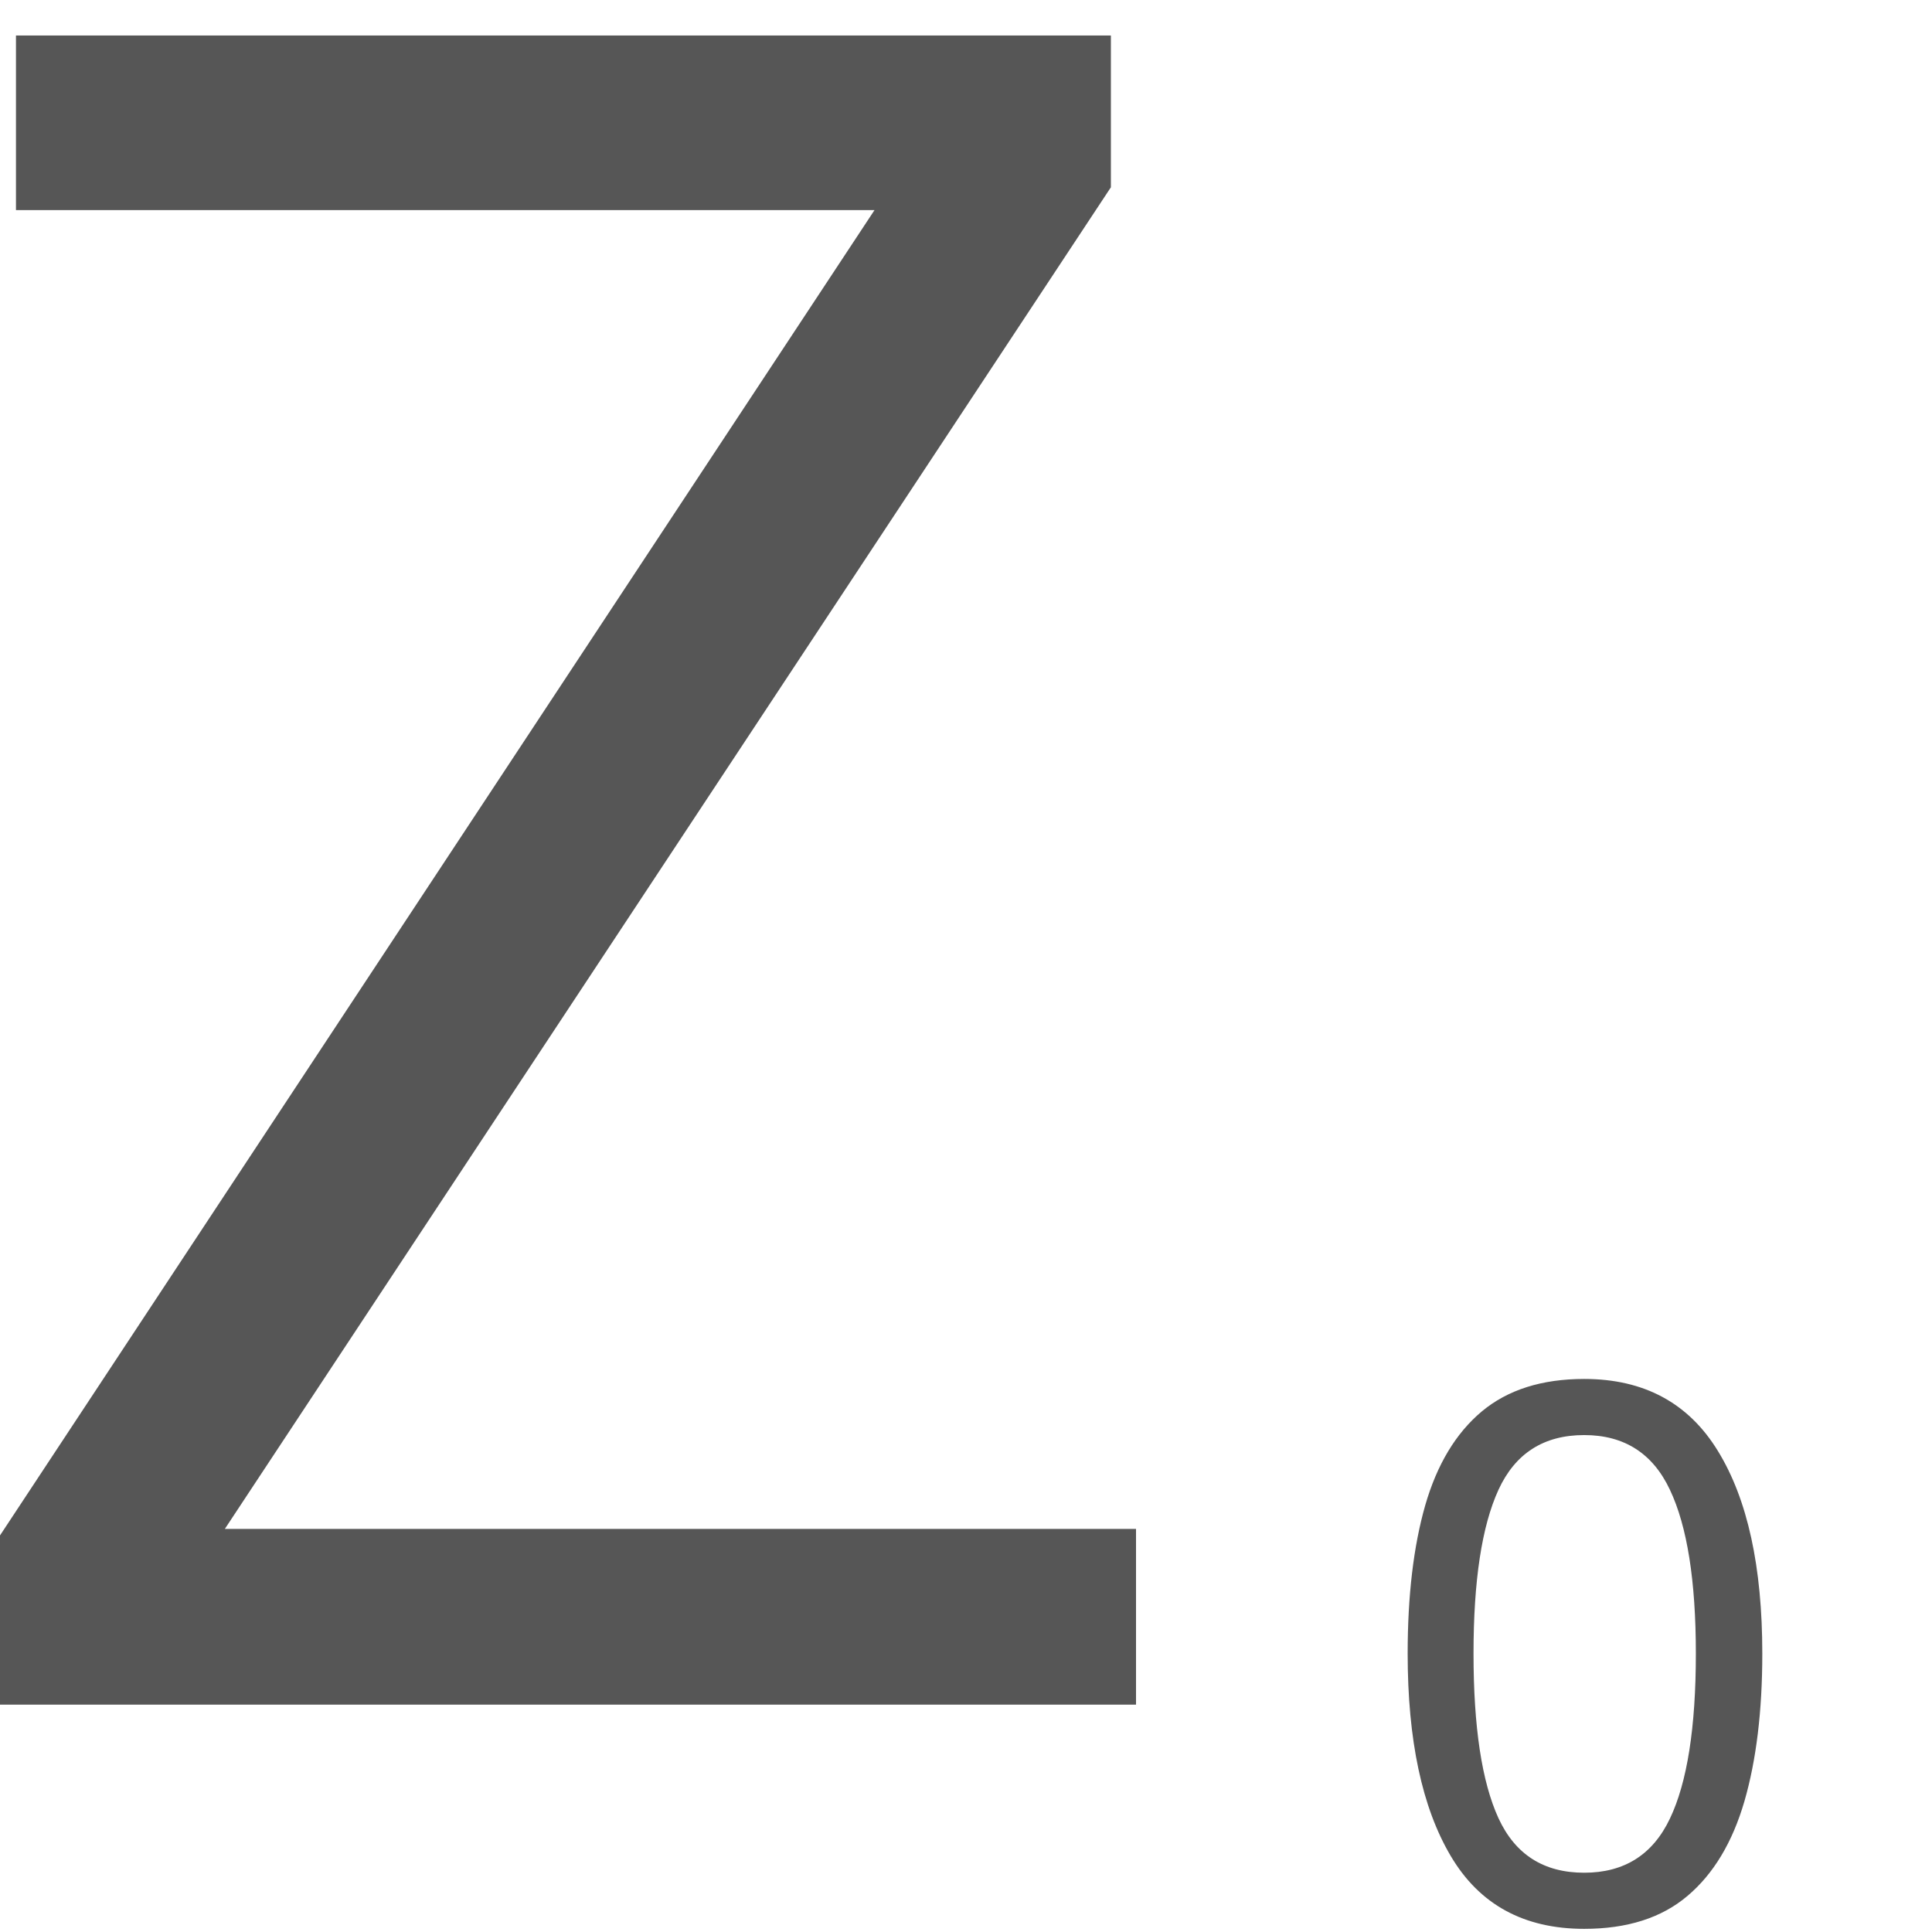
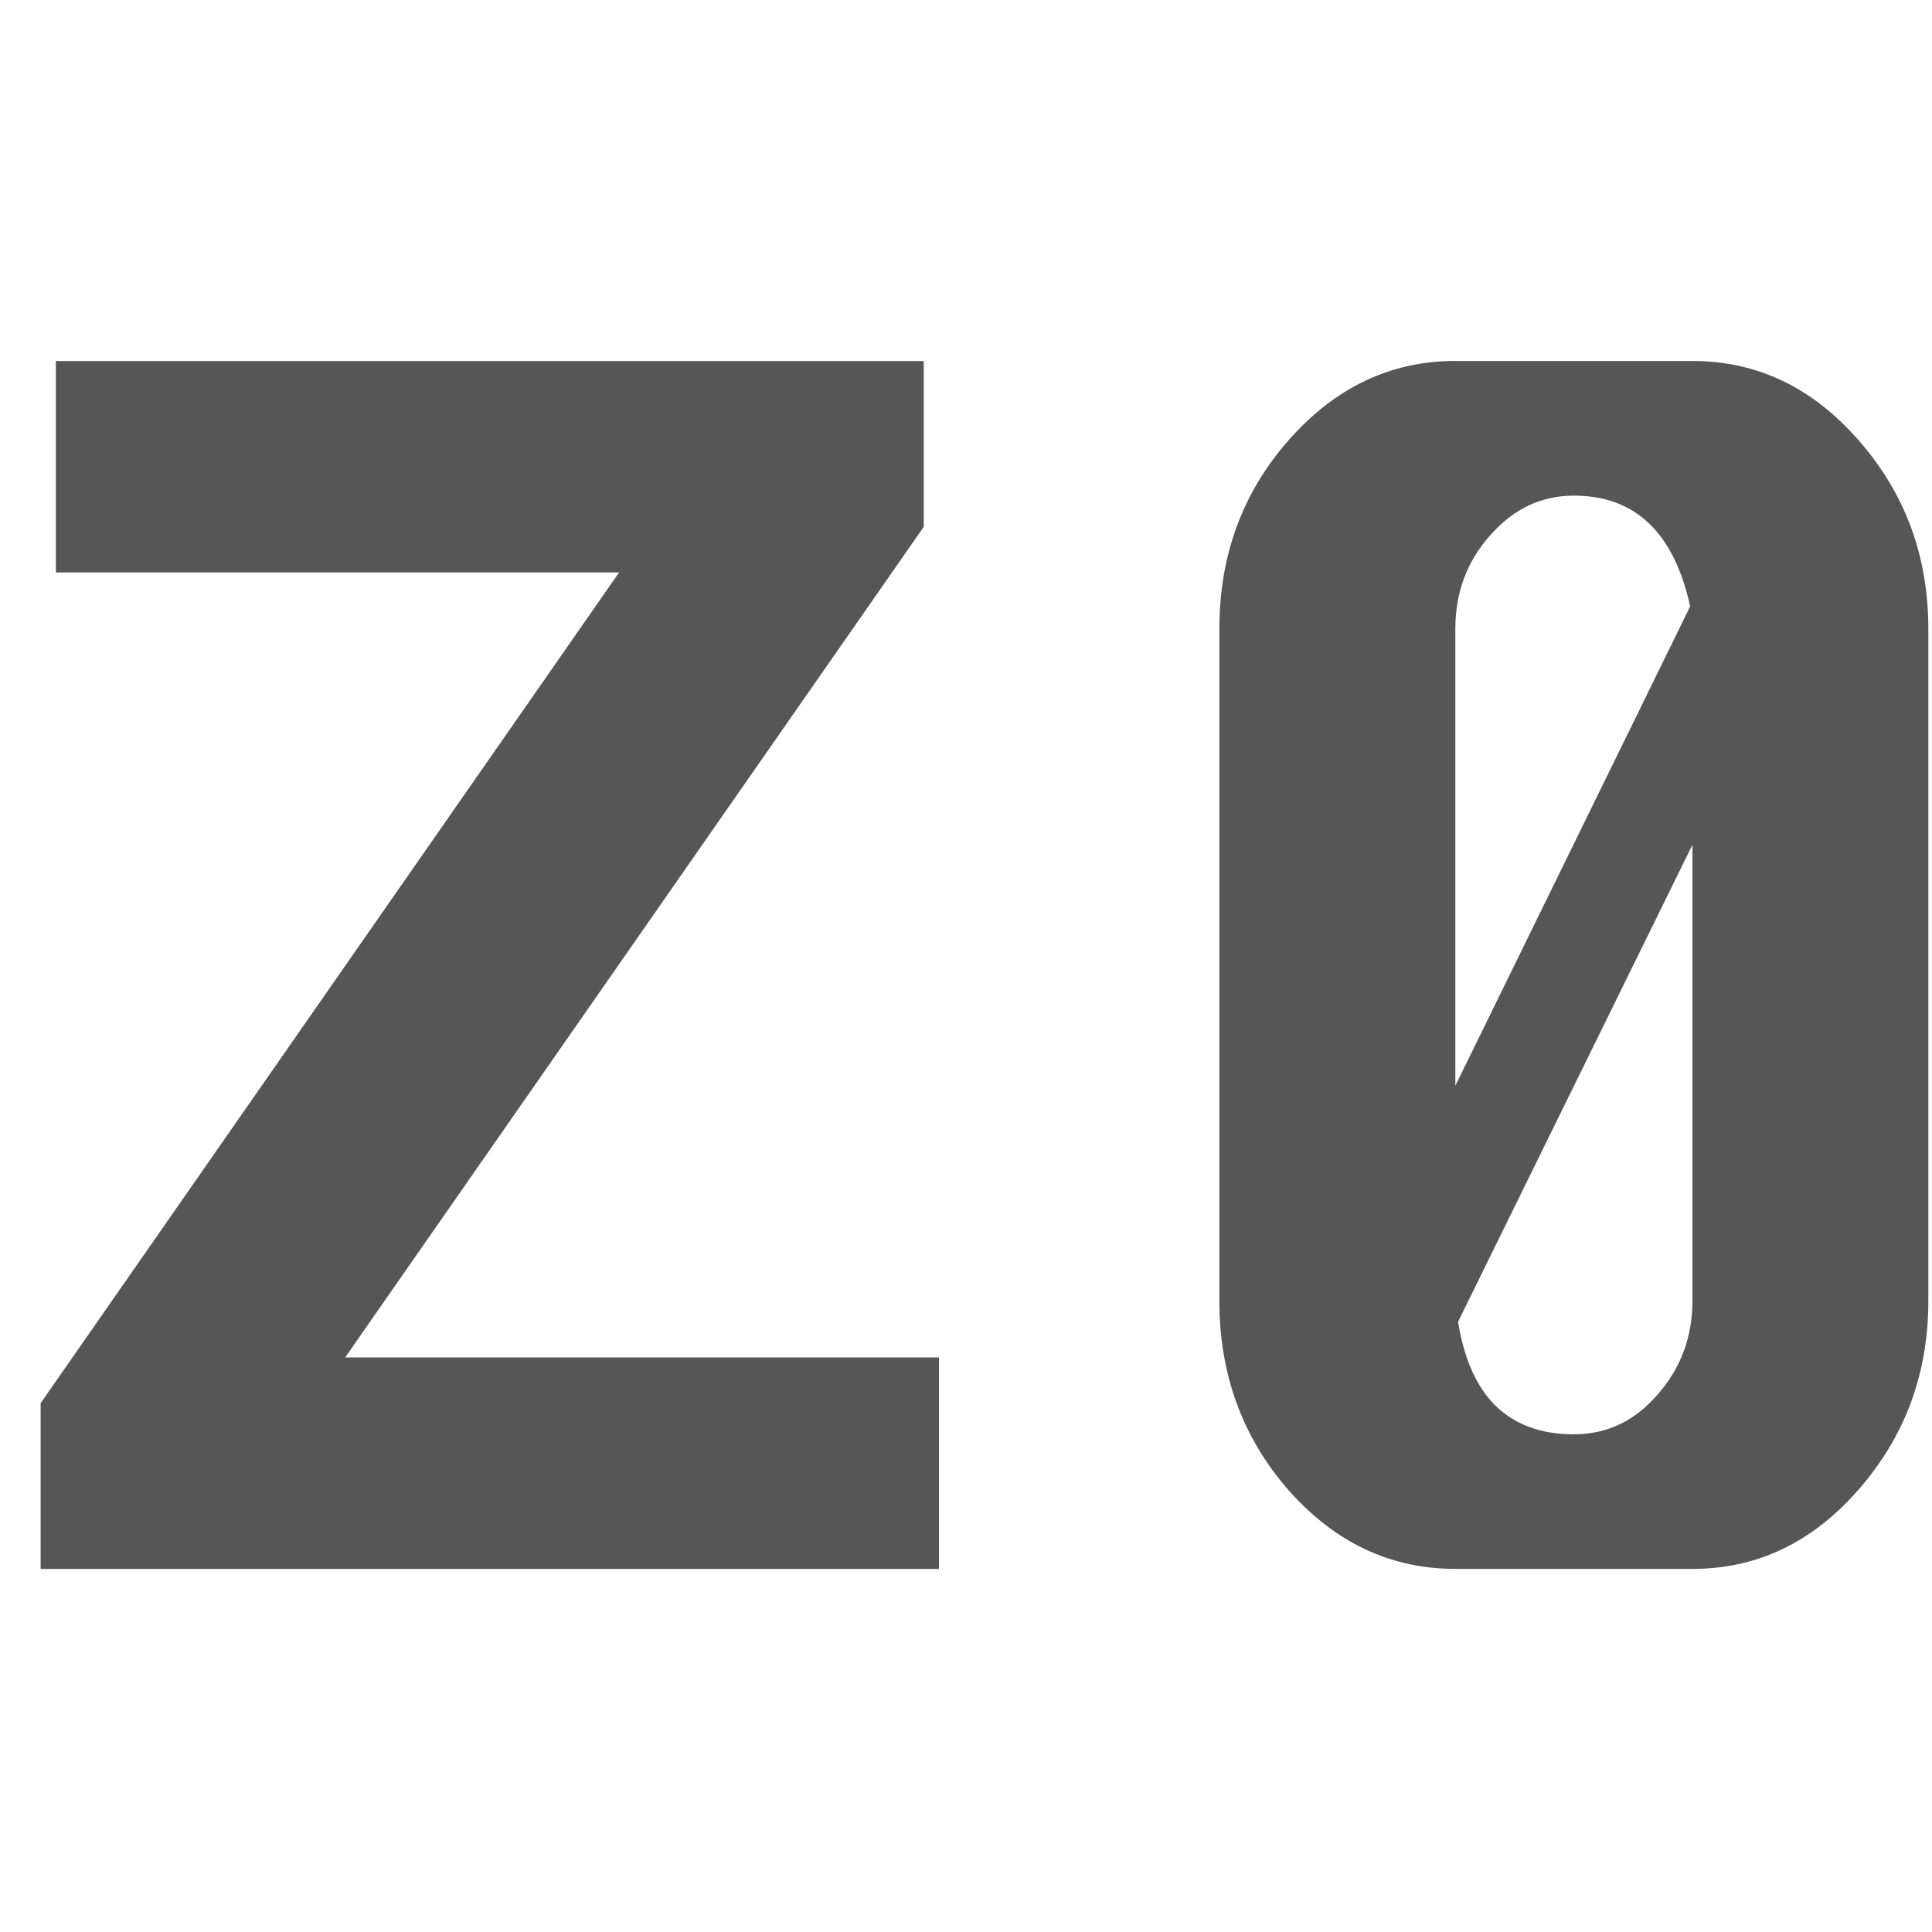
- <svg xmlns="http://www.w3.org/2000/svg" version="1.1" id="svg2" viewBox="0 0 24 24" height="24" width="24">
-   <defs id="defs4" />
-   <g style="display:none" id="layer2" transform="translate(0,-153.1653)">
-     <rect y="-6.9250491e-05" x="0" height="177.165" width="177.165" id="rect4140" style="opacity:0.573;fill:#565656;fill-opacity:1;stroke:#565656;stroke-width:1;stroke-miterlimit:4;stroke-dasharray:none;stroke-opacity:1" />
+ <svg xmlns="http://www.w3.org/2000/svg" width="24" height="24" version="1.1" viewBox="0 0 24 24">
+   <g transform="translate(0 -161.17)" display="none">
+     <rect y="-6.925e-5" width="177.17" height="177.17" fill="#565656" opacity=".573" stroke="#565656" />
  </g>
-   <g style="display:inline" transform="matrix(0.1549194,0,0,0.1549194,-2.559065,-137.3081)" id="layer1">
-     <g transform="translate(-16.39993,-9.115504)" id="g4152">
-       <text xml:space="preserve" style="font-style:normal;font-variant:normal;font-weight:normal;font-stretch:normal;font-size:40px;line-height:125%;font-family:opensans;-inkscape-font-specification:opensans;letter-spacing:0px;word-spacing:0px;fill:#565656;fill-opacity:1;stroke:none;stroke-width:1px;stroke-linecap:butt;stroke-linejoin:miter;stroke-opacity:1;" x="24.496" y="1032.123" id="text4136">
-         <tspan id="tspan4138" x="24.496" y="1032.123" style="font-size:187.5px;fill:#565656;fill-opacity:1;">Z</tspan>
+   <g transform="matrix(.10328 0 0 .10328 -1.5595 -91.539)">
+     <g transform="translate(-14.981 -9.1155)">
+       <text x="30.08" y="1084.146" fill="#565656" font-family="opensans" font-size="43.411px" letter-spacing="0px" stroke-width="1.085px" word-spacing="0px" style="line-height:0%" xml:space="preserve">
+         <tspan x="30.08" y="1084.146" fill="#565656" font-family="sans-serif" font-size="203.49px" font-weight="bold" stroke-width="1.085px">Z</tspan>
      </text>
-       <text xml:space="preserve" style="font-style:normal;font-weight:normal;font-size:40px;line-height:125%;font-family:sans-serif;letter-spacing:0px;word-spacing:0px;fill:#565656;fill-opacity:1;stroke:none;stroke-width:1px;stroke-linecap:butt;stroke-linejoin:miter;stroke-opacity:1;" x="142.857" y="1049.505" id="text4148">
-         <tspan id="tspan4150" x="142.857" y="1049.505" style="font-size:60px;fill:#565656;fill-opacity:1;">0</tspan>
-       </text>
+       <rect x="30.08" y="895.44" width="232.38" height="232.38" fill="none" />
+       <g transform="matrix(2.8425 0 0 3.2287 -5555.2 192.28)" fill="#565656" stroke-width="1px">
+         <path d="m2026.5 231.23h10.031q4.102 0 7.031 2.953 2.953 2.953 2.953 7.031v25.031q0 4.055-2.953 7.031-2.93 2.953-7.031 2.953h-10.031q-4.102 0-7.055-2.93-2.93-2.953-2.93-7.055v-25.031q0-4.102 2.93-7.031 2.953-2.953 7.055-2.953zm0.117 35.789q0.375 2.086 1.594 3.141 1.242 1.055 3.305 1.055 2.086 0 3.539-1.477 1.477-1.477 1.477-3.492v-16.992zm9.82-26.648q-1.031-4.125-4.922-4.125-2.062 0-3.539 1.477-1.476 1.453-1.476 3.492v17.016z" fill="#565656" />
+       </g>
    </g>
  </g>
</svg>
